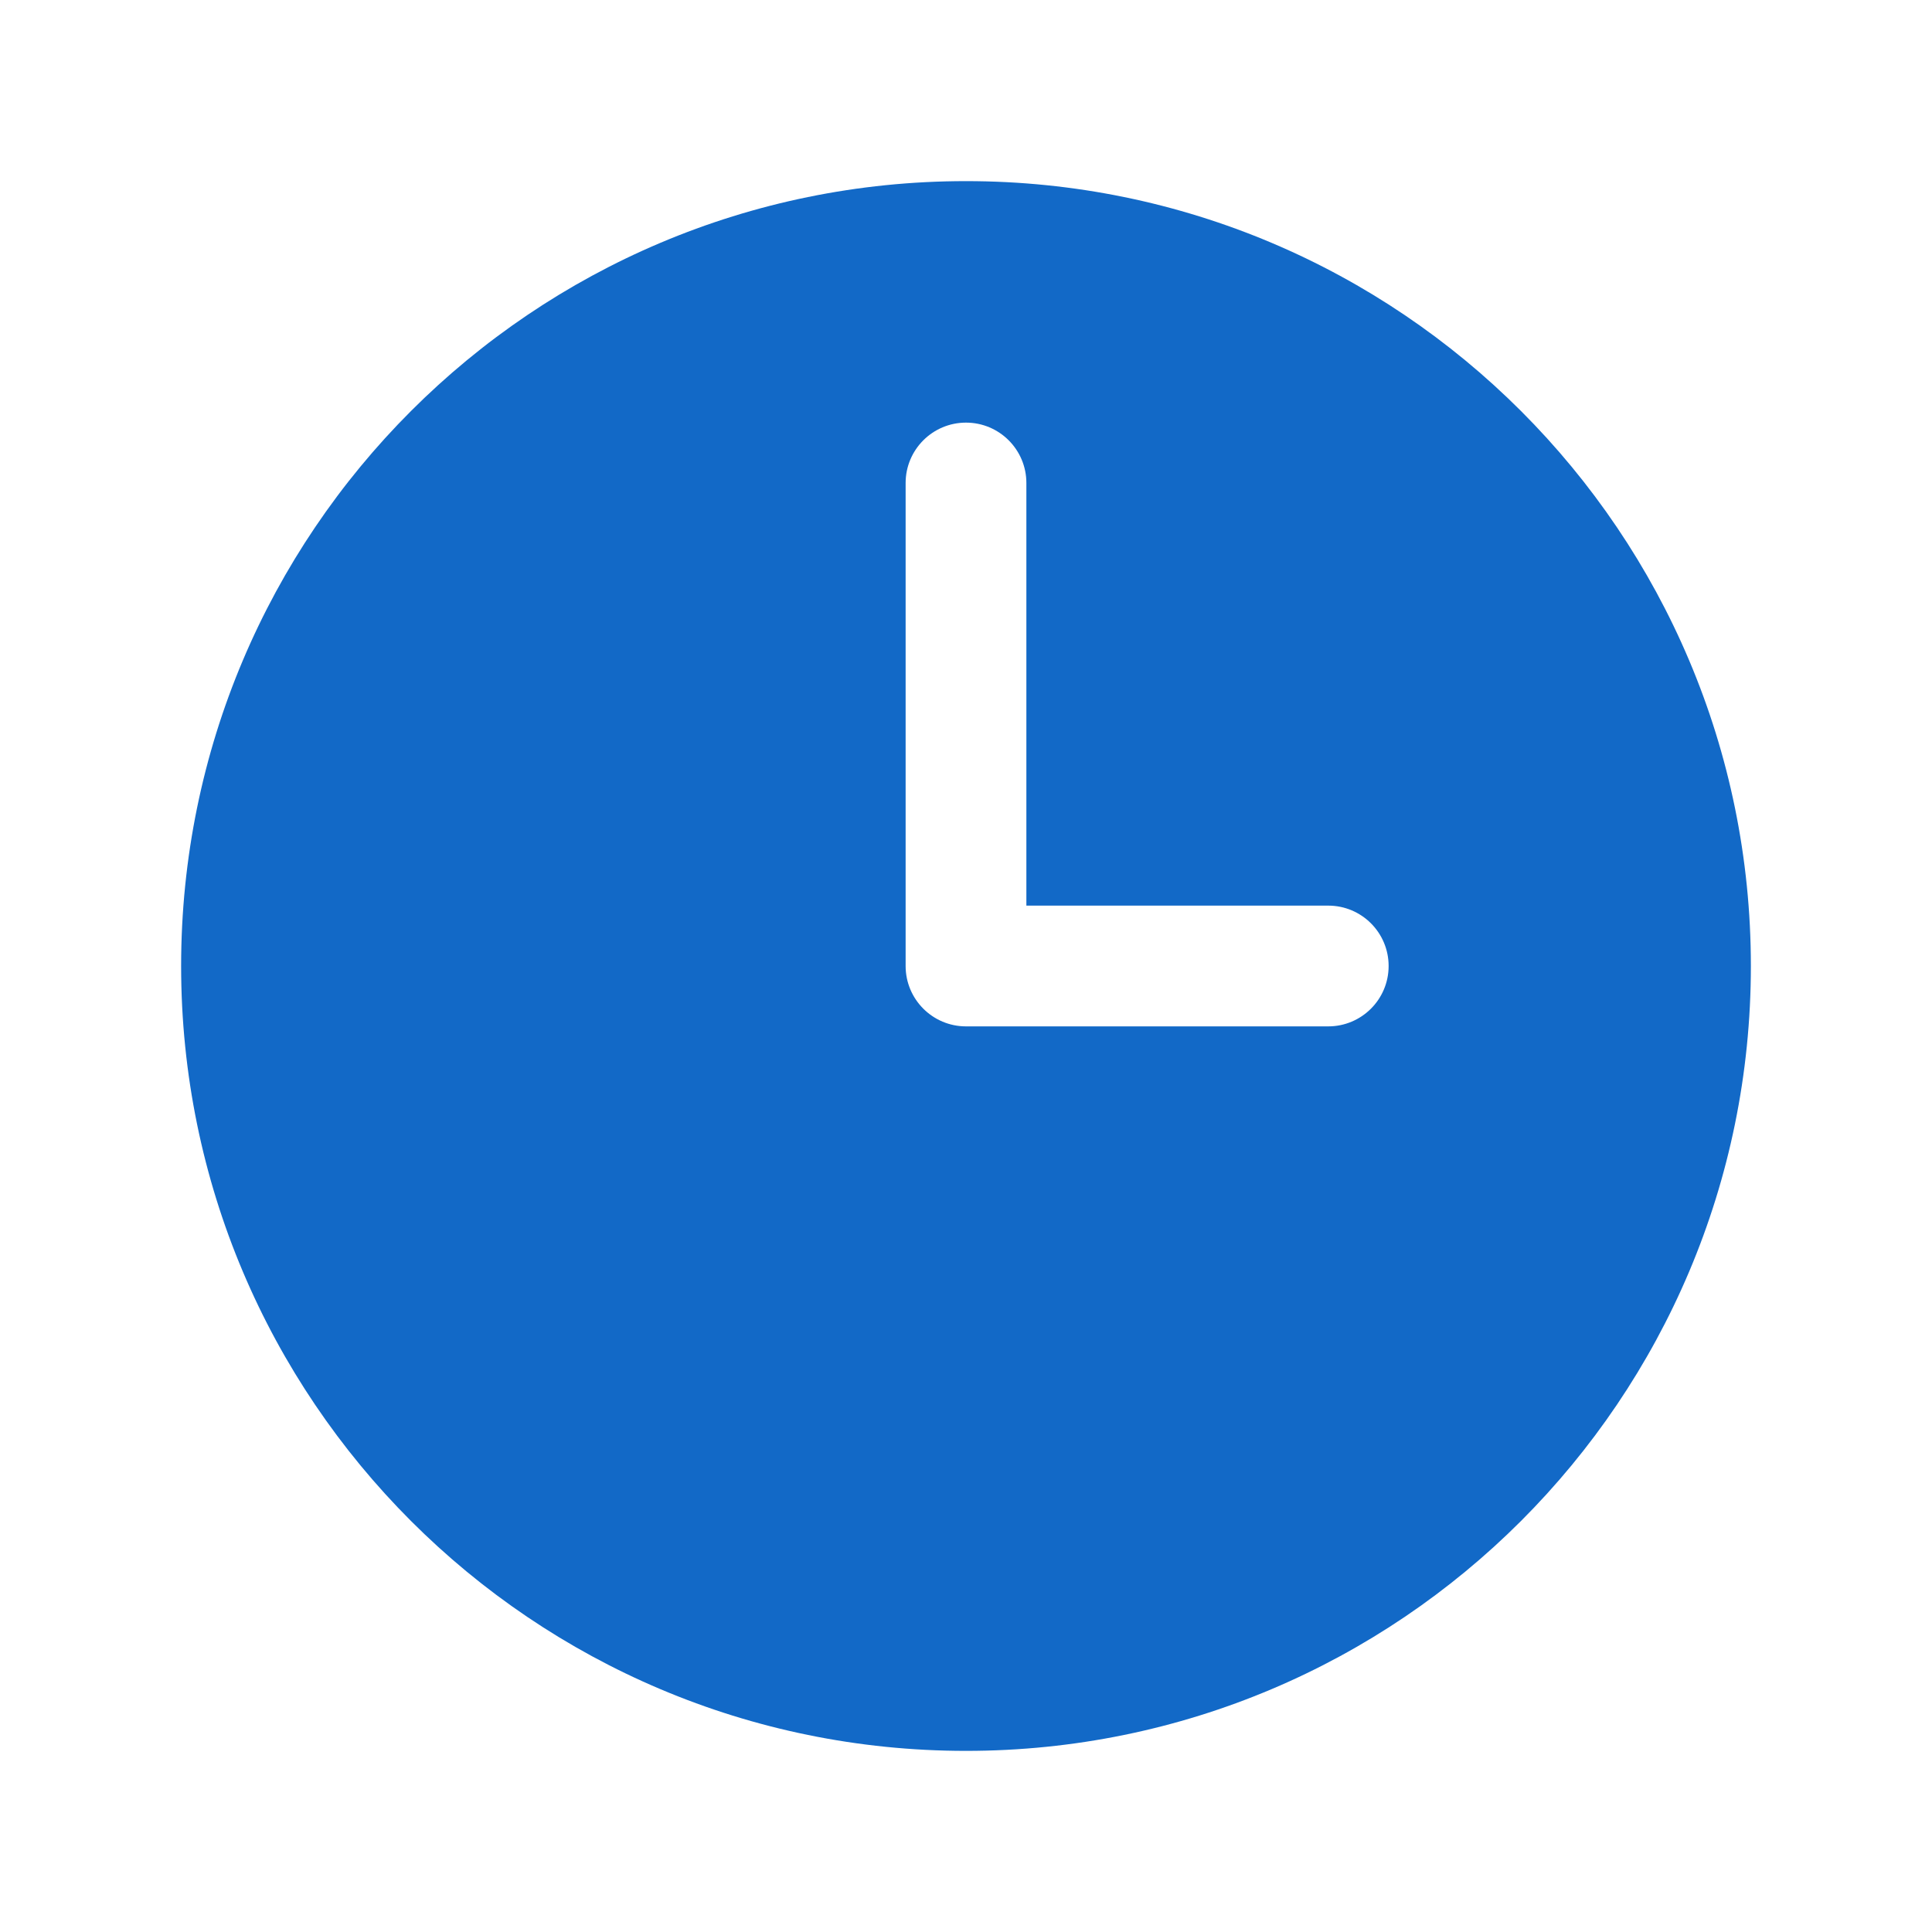
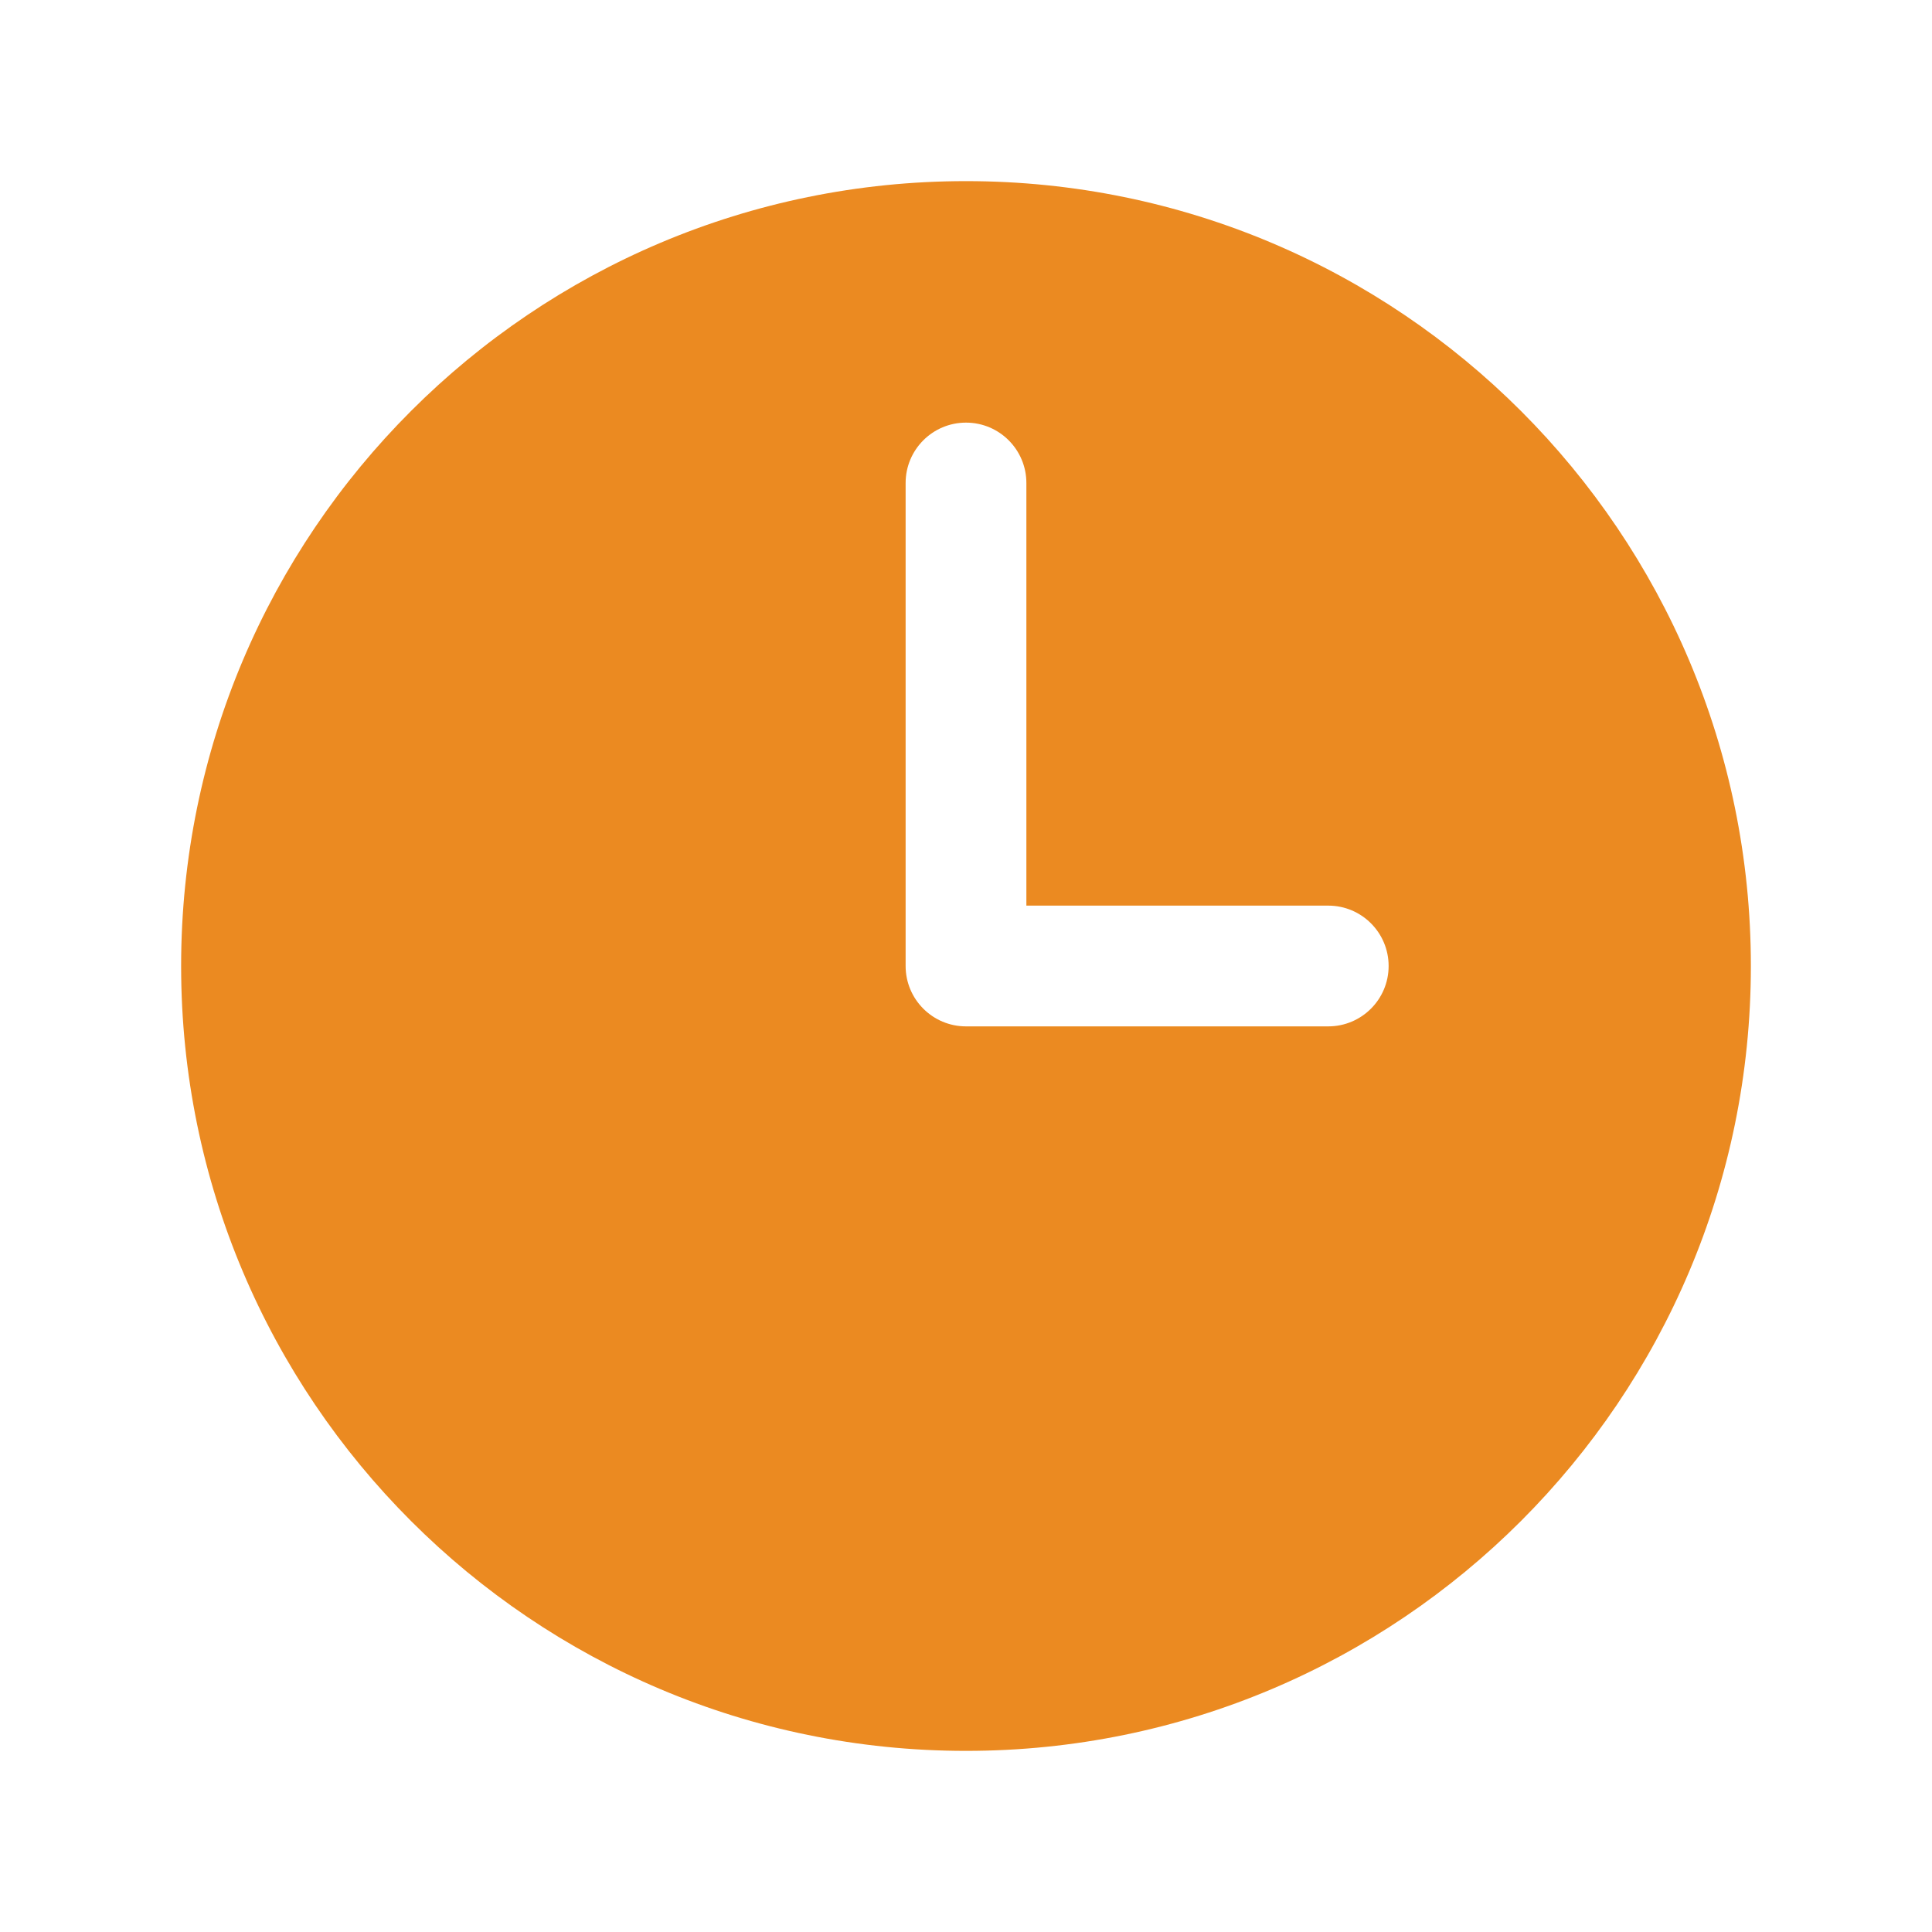
- <svg xmlns="http://www.w3.org/2000/svg" viewBox="0 0 24 24" fill="#1269C7" class="size-6">
+ <svg xmlns="http://www.w3.org/2000/svg" viewBox="0 0 24 24" fill="#EB8A21" class="size-6">
  <path fill-rule="evenodd" d="M12 2.25c-5.385 0-9.75 4.365-9.75 9.75s4.365 9.75 9.75 9.75 9.75-4.365 9.75-9.75S17.385 2.25 12 2.25ZM12.75 6a.75.75 0 0 0-1.5 0v6c0 .414.336.75.75.75h4.5a.75.75 0 0 0 0-1.5h-3.75V6Z" clip-rule="evenodd" />
</svg>
